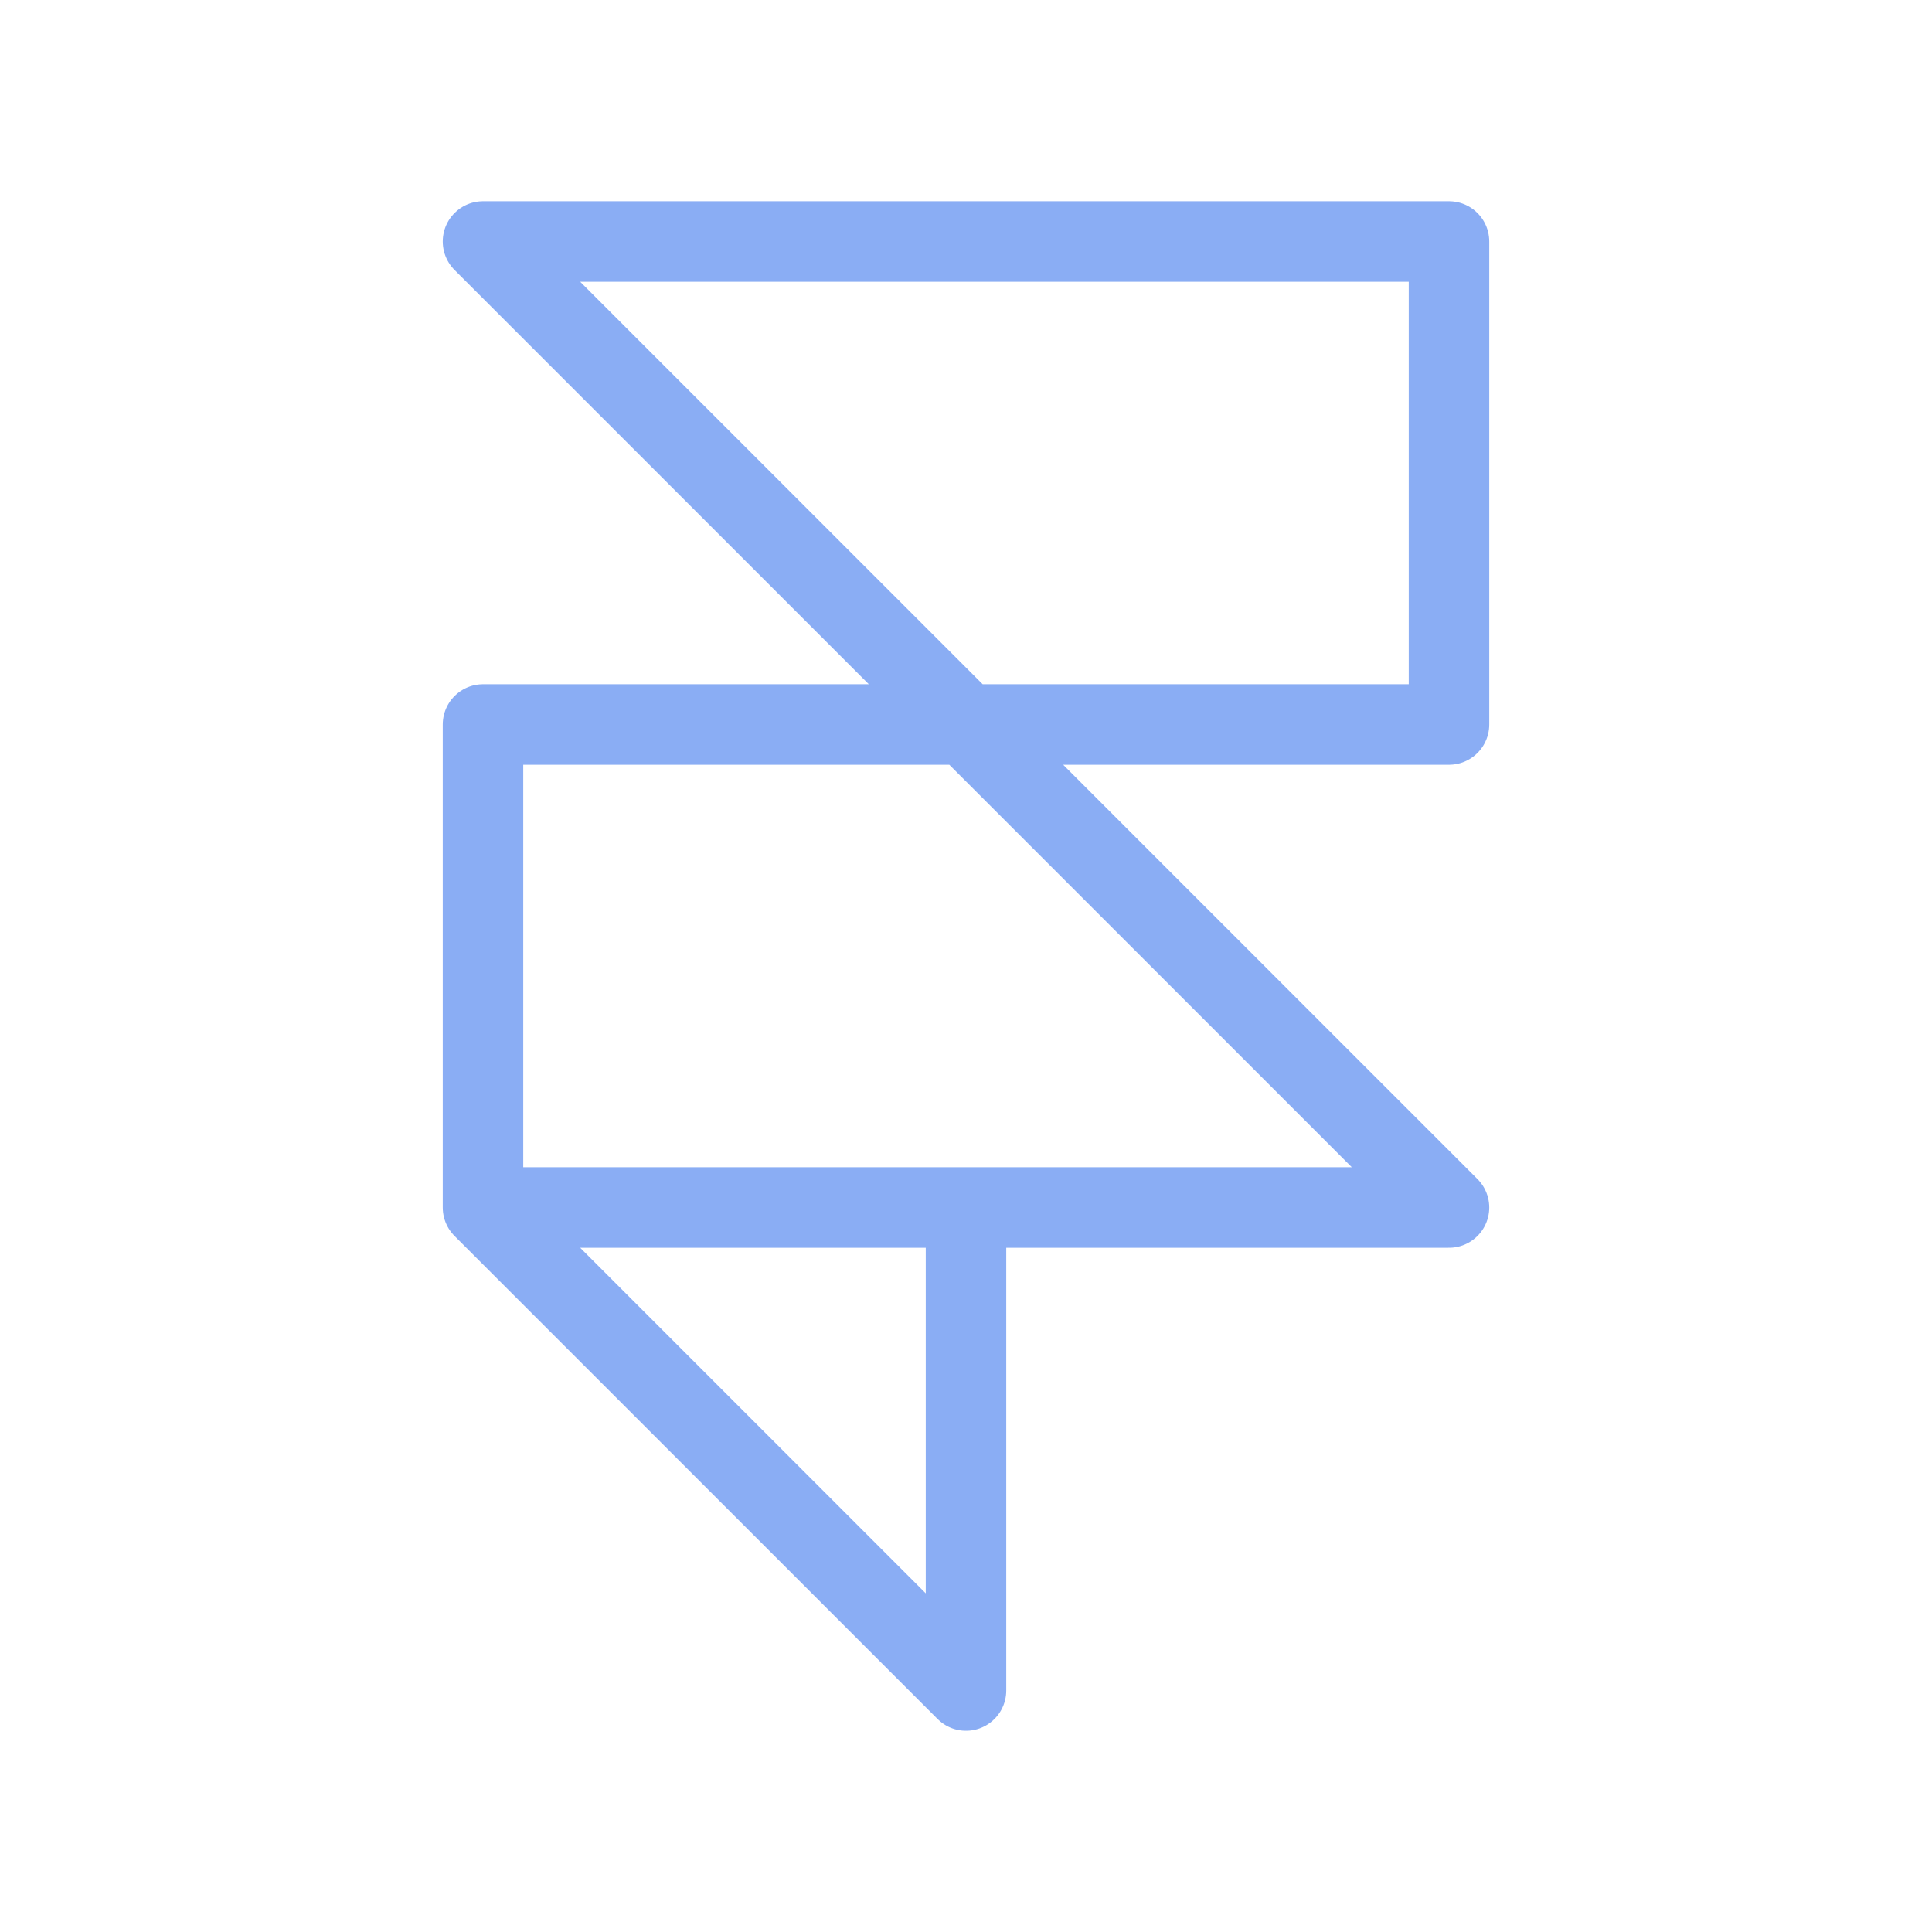
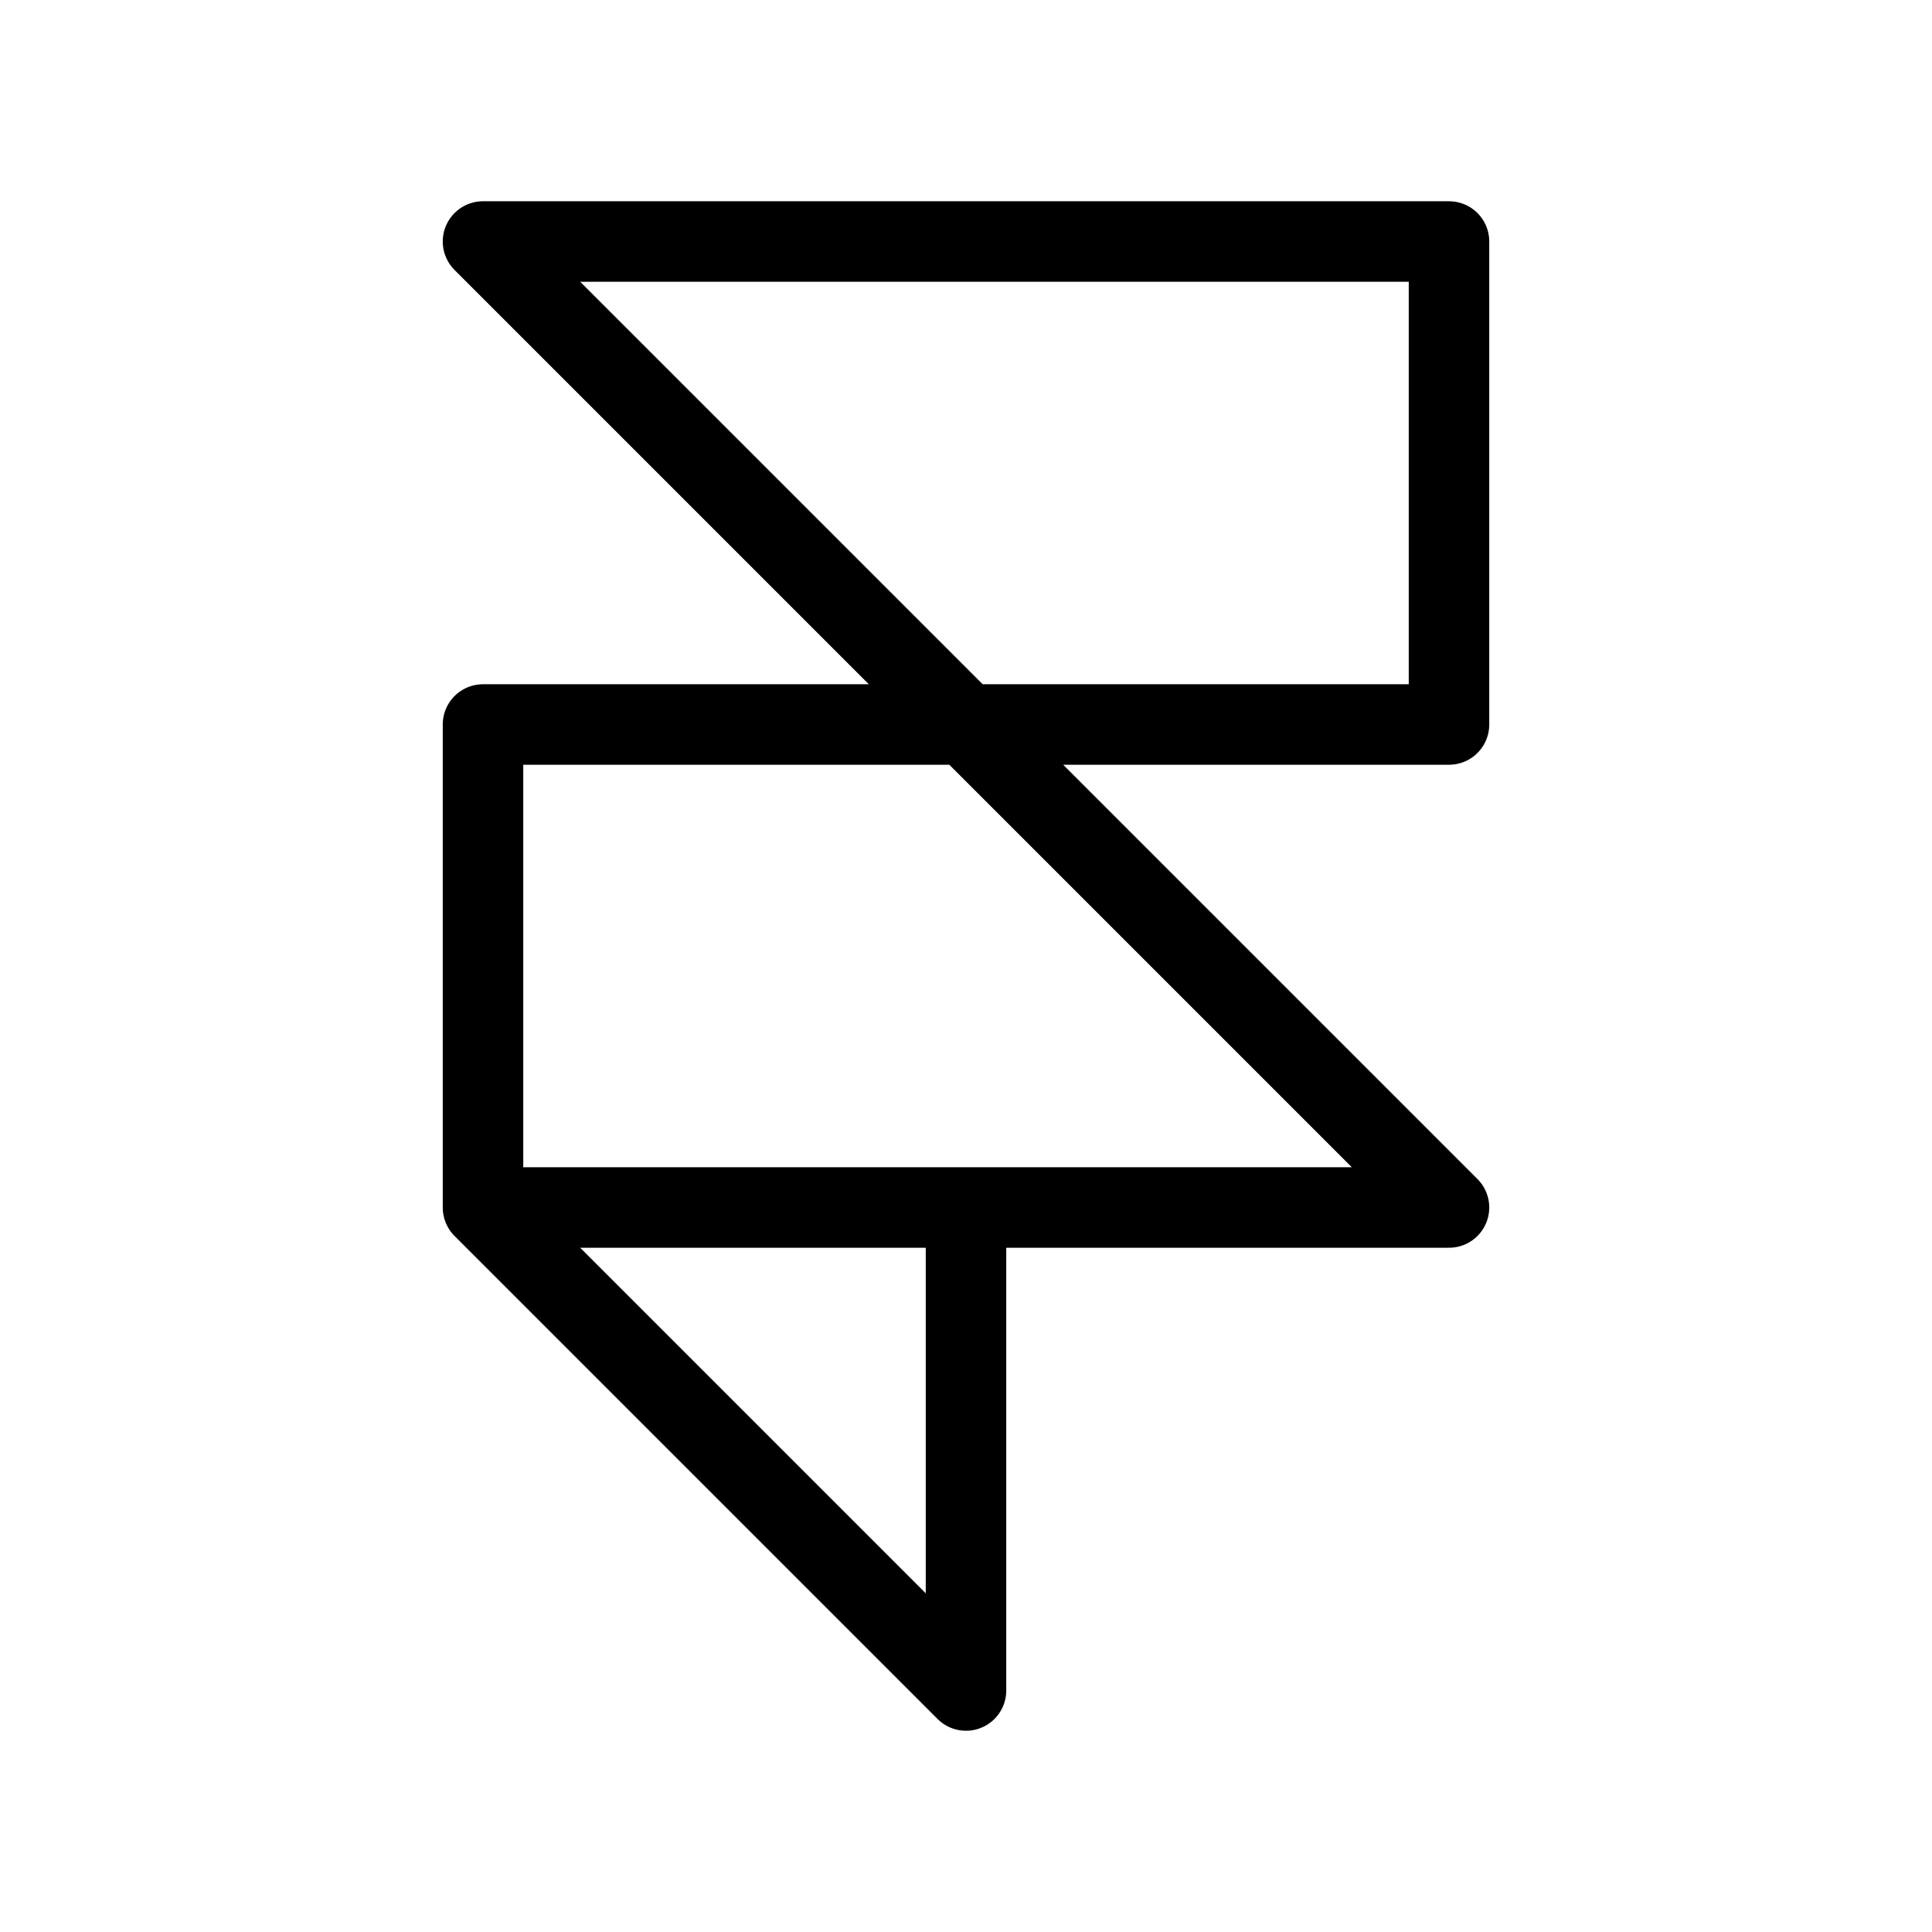
- <svg xmlns="http://www.w3.org/2000/svg" width="24" height="24" viewBox="0 0 24 24" fill="none" stroke="#8aadf4" stroke-width="1" stroke-linecap="round" stroke-linejoin="round" class="icon icon-tabler icons-tabler-outline icon-tabler-brand-framer">
+ <svg xmlns="http://www.w3.org/2000/svg" width="24" height="24" viewBox="0 0 24 24" fill="none" stroke="currentColor" stroke-width="1" stroke-linecap="round" stroke-linejoin="round" class="icon icon-tabler icons-tabler-outline icon-tabler-brand-framer">
  <path stroke="none" d="M0 0h24v24H0z" fill="none" />
  <path d="M6 15h12l-12 -12h12v6h-12v6l6 6v-6" />
</svg>
